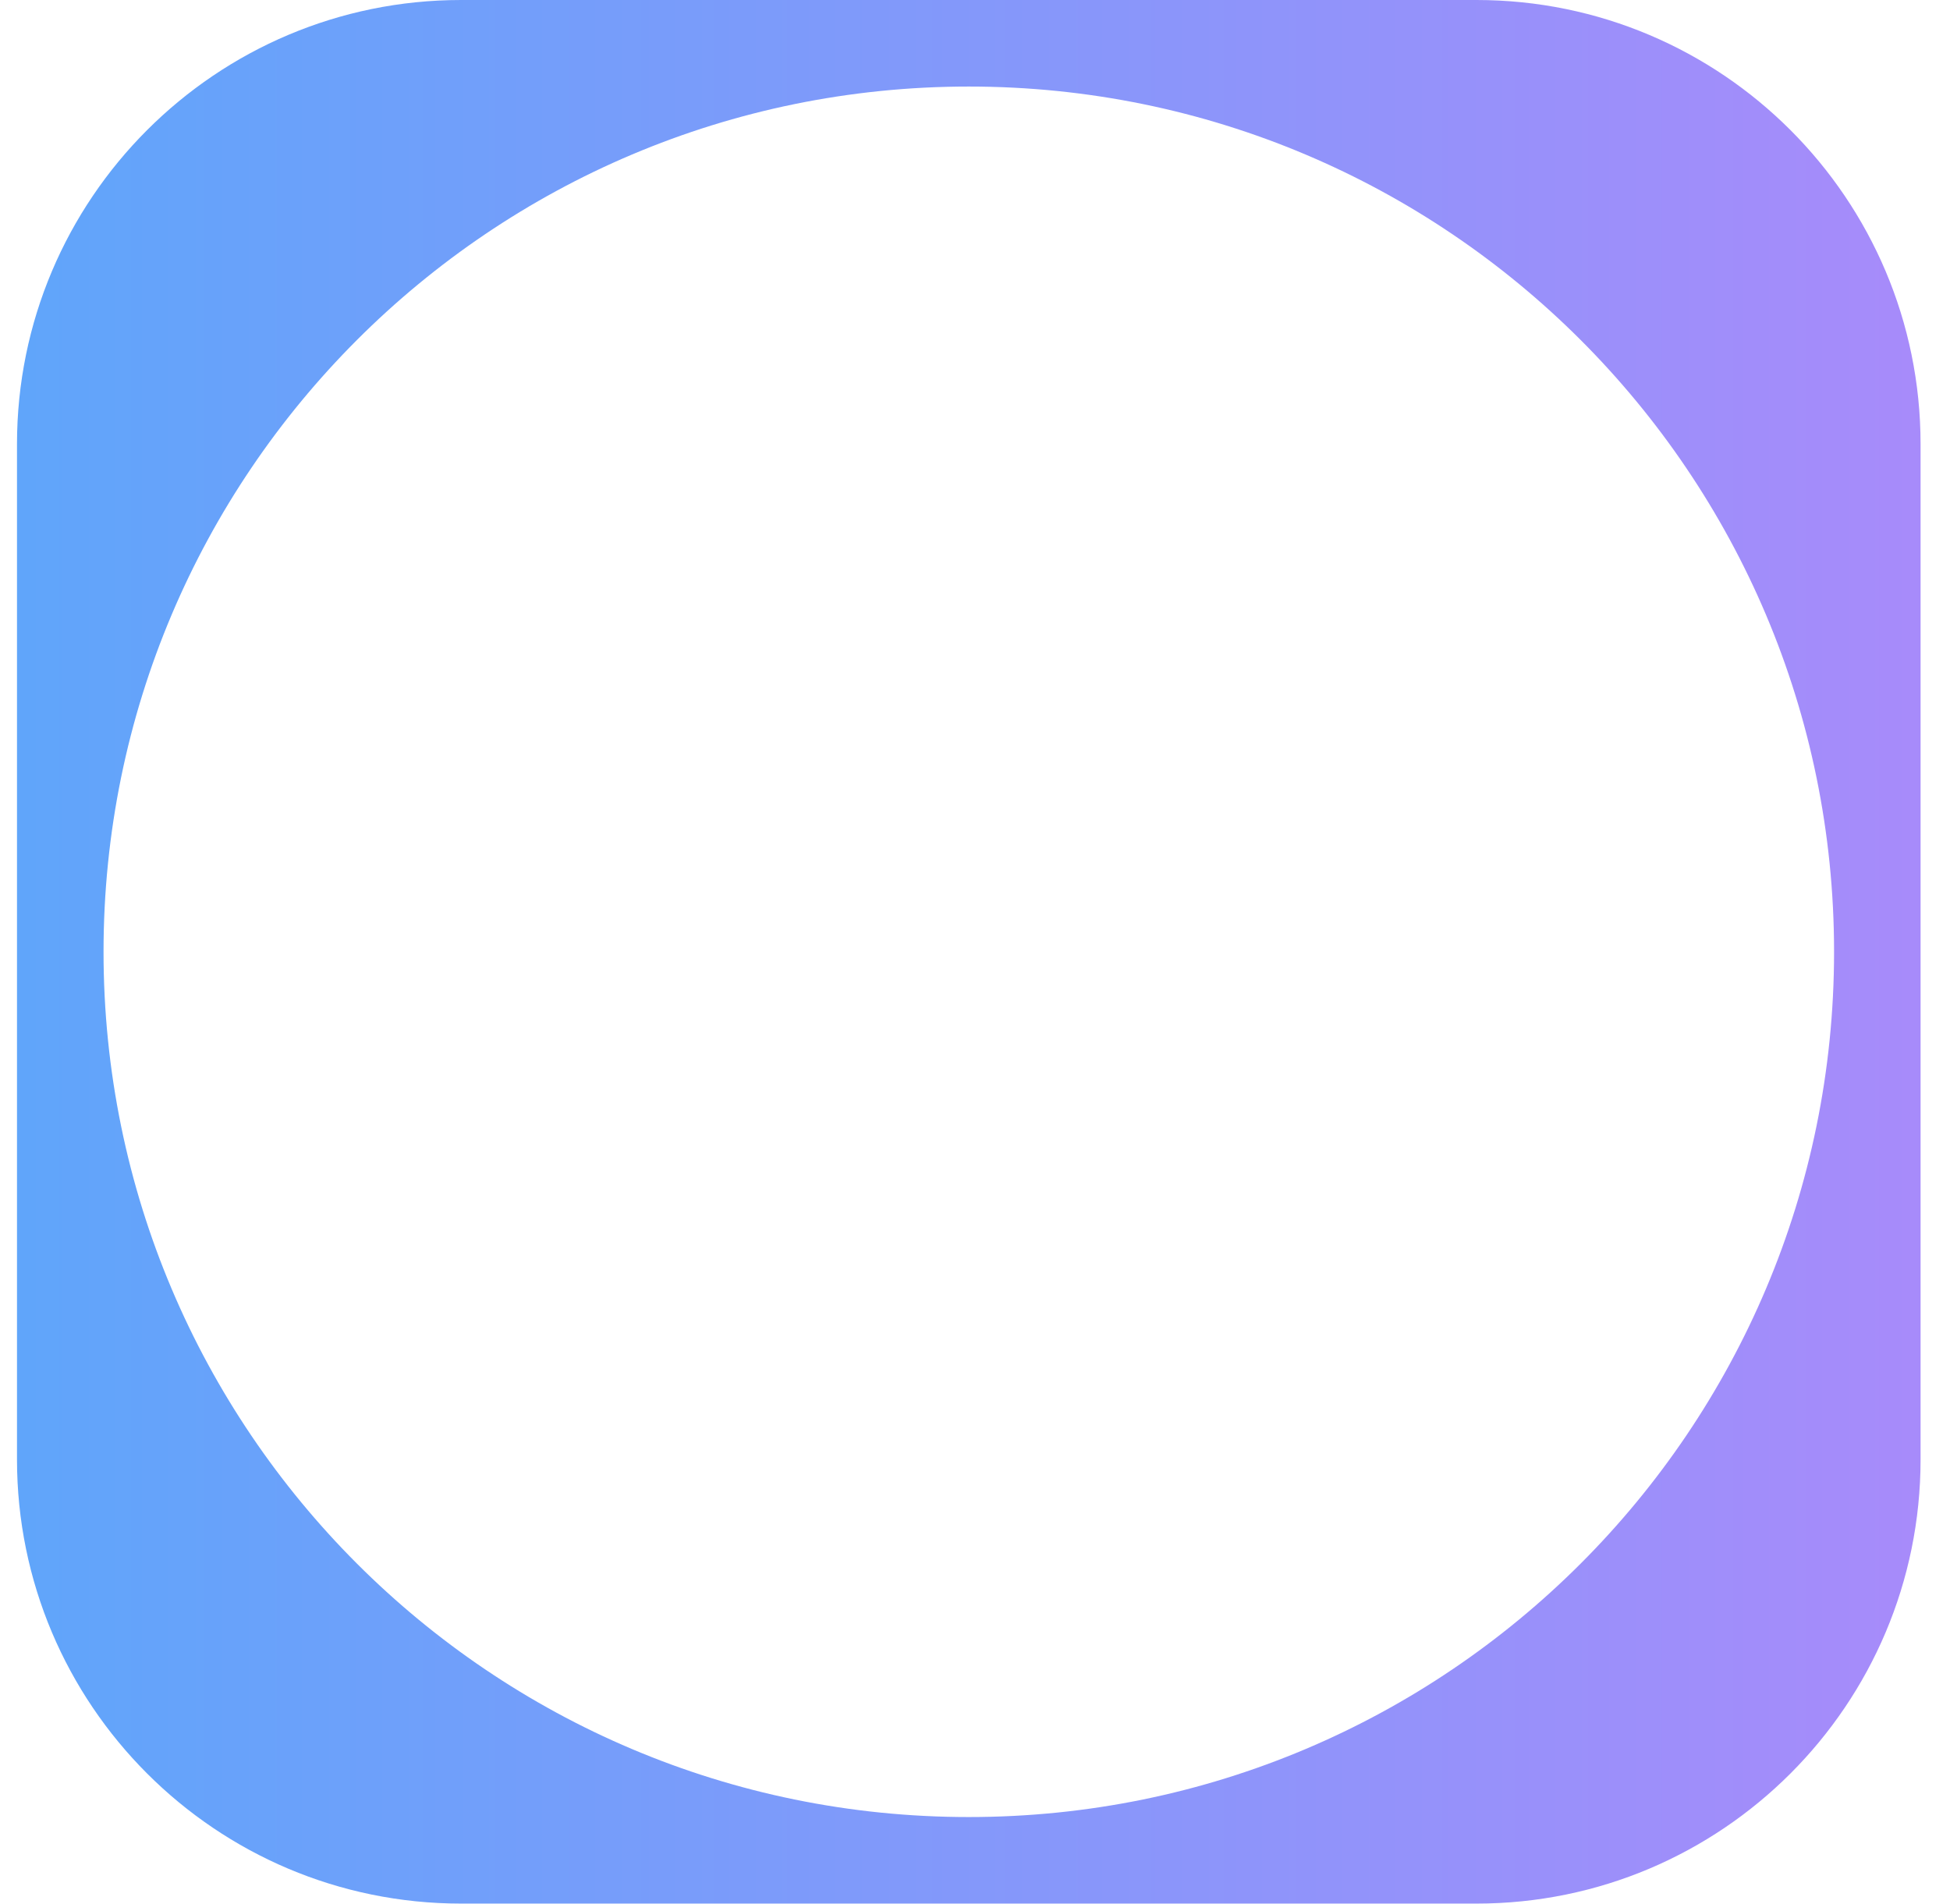
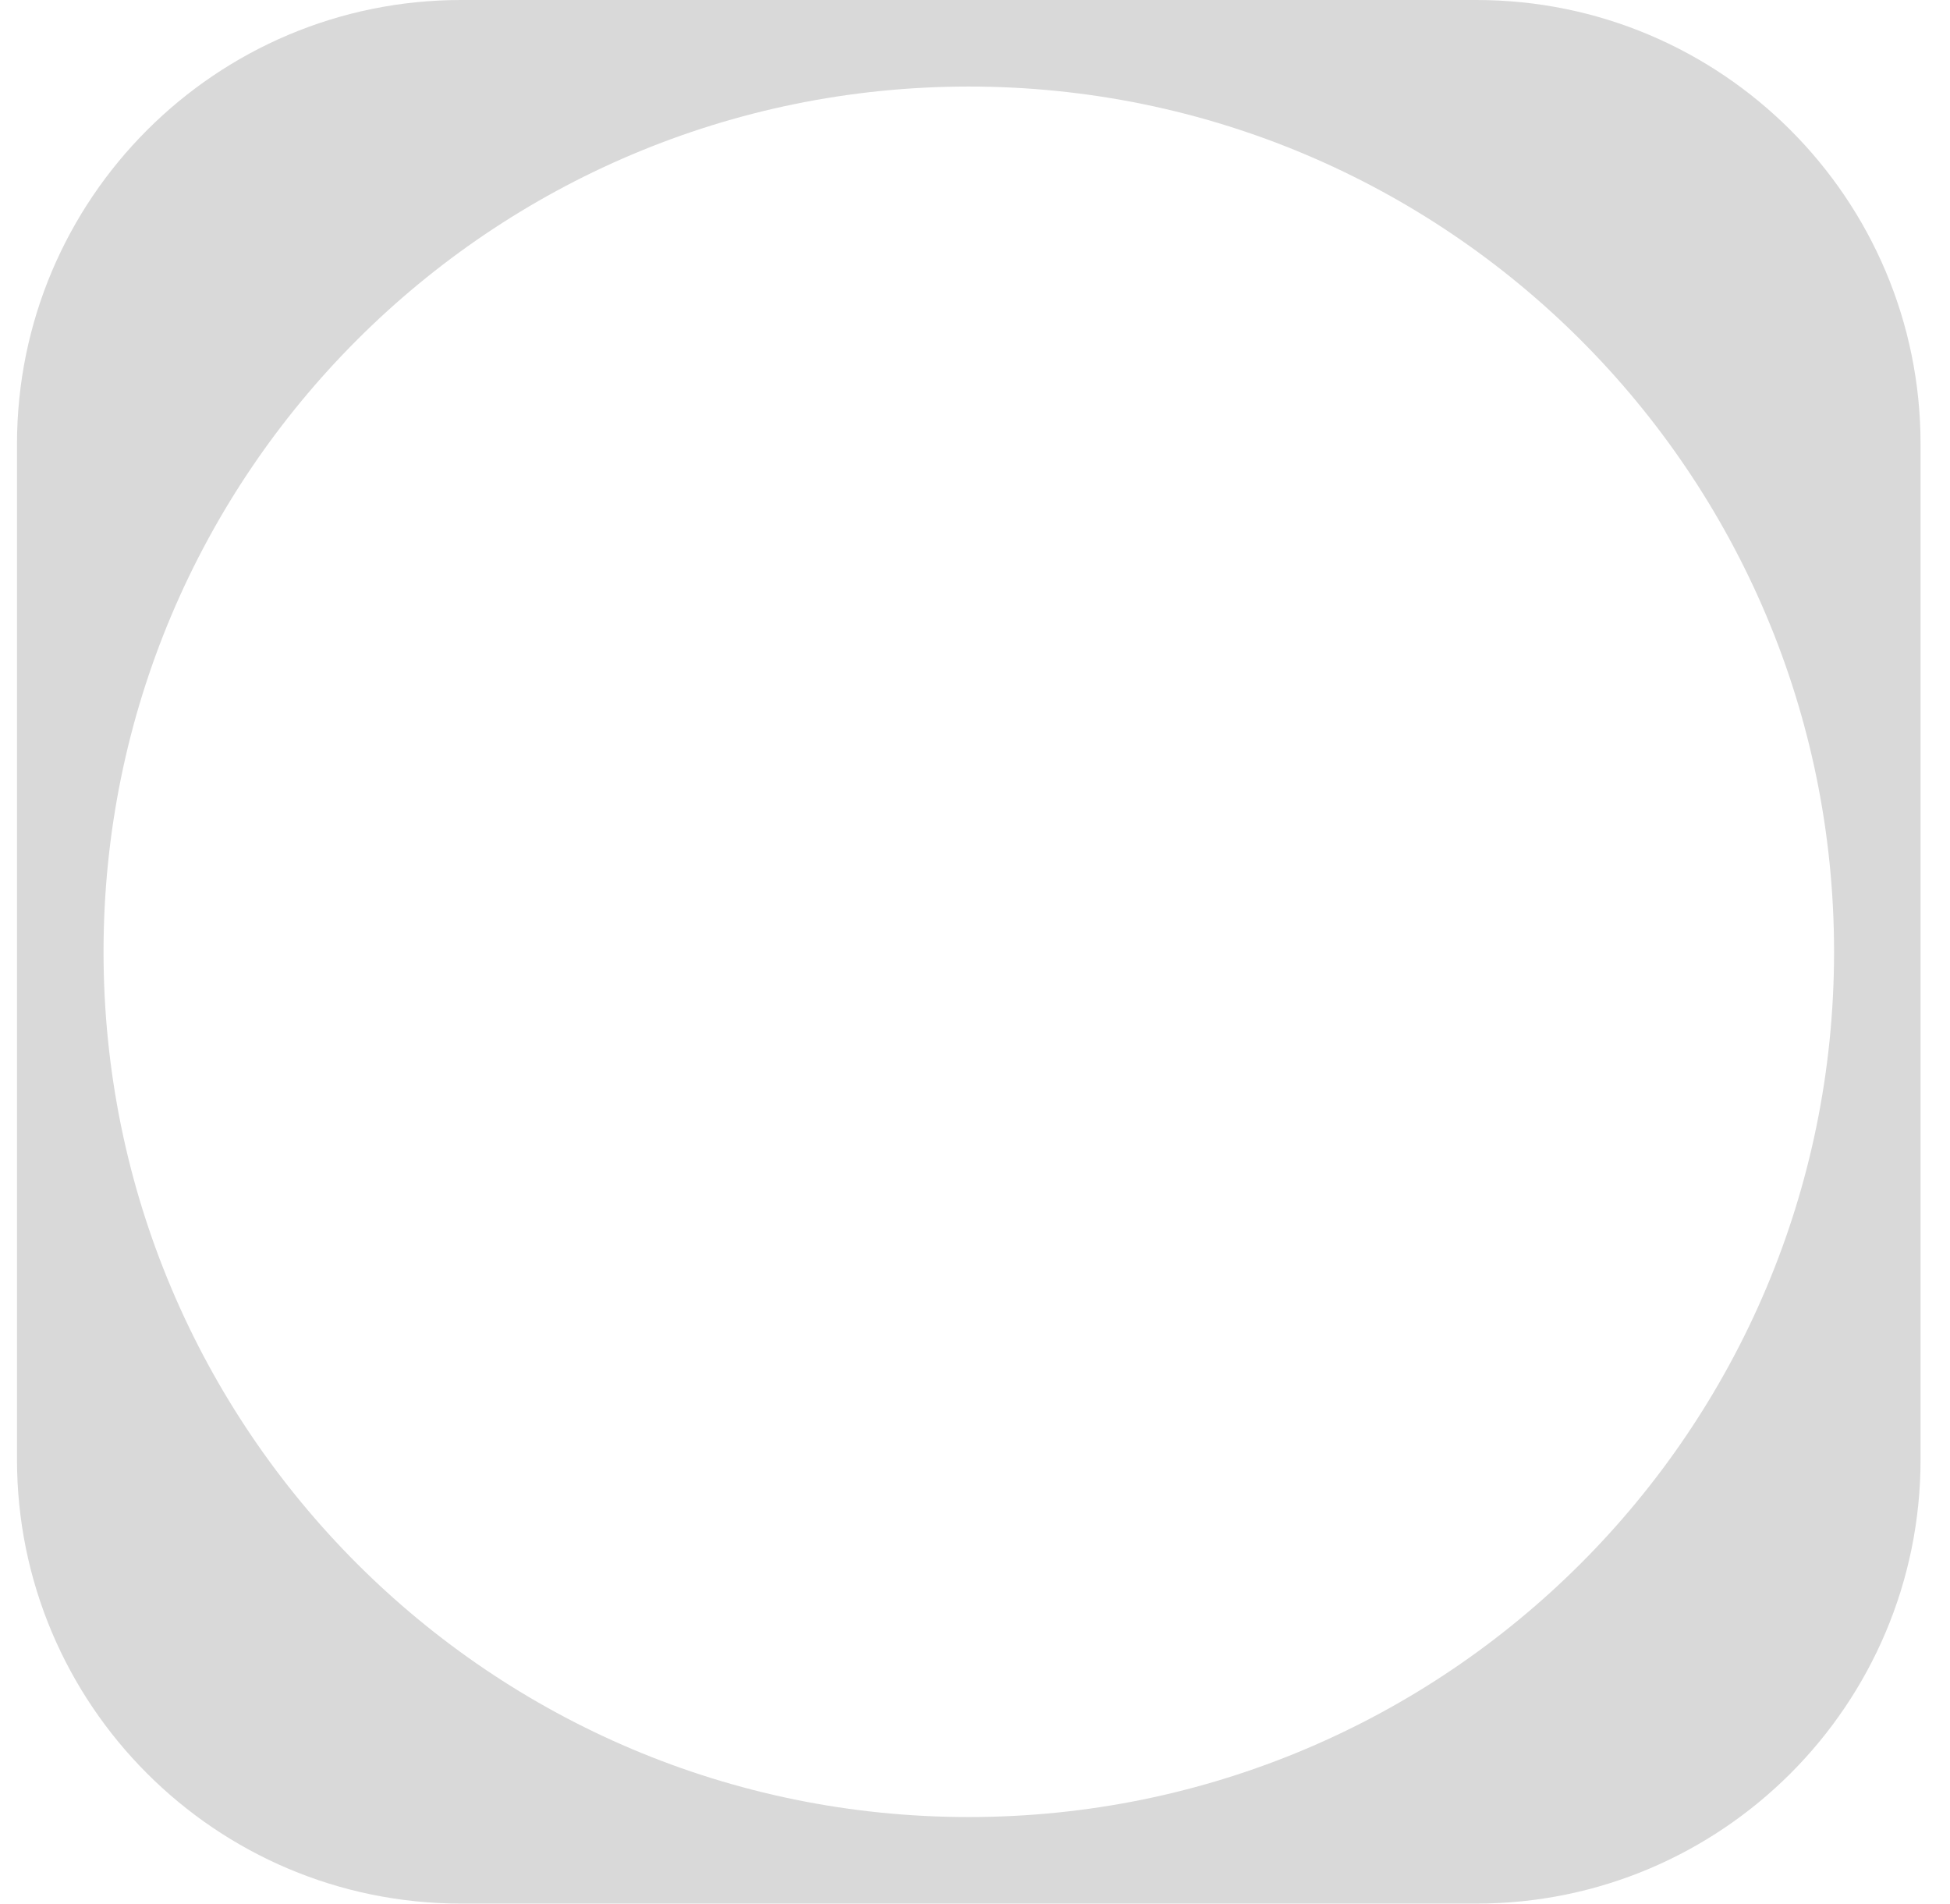
<svg xmlns="http://www.w3.org/2000/svg" width="42" height="41" viewBox="0 0 42 41" fill="none">
-   <defs>
-     <linearGradient id="gradient" x1="0" y1="0" x2="1" y2="0">
-       <stop offset="0%" stop-color="#60A5FA" />
-       <stop offset="100%" stop-color="#A78BFA" />
-     </linearGradient>
-   </defs>
-   <path fill-rule="evenodd" clip-rule="evenodd" d="M9.933 0C4.649 0 0.366 4.283 0.366 9.567V31.433C0.366 36.717 4.649 41 9.933 41H31.799C37.083 41 41.366 36.717 41.366 31.433V9.567C41.366 4.283 37.083 0 31.799 0H9.933ZM20.866 39.136C31.159 39.136 39.503 30.793 39.503 20.5C39.503 10.207 31.159 1.864 20.866 1.864C10.574 1.864 2.23 10.207 2.23 20.5C2.23 30.793 10.574 39.136 20.866 39.136Z" fill="url(#gradient)" />
+   <path fill-rule="evenodd" clip-rule="evenodd" d="M9.933 0C4.649 0 0.366 4.283 0.366 9.567V31.433C0.366 36.717 4.649 41 9.933 41H31.799C37.083 41 41.366 36.717 41.366 31.433V9.567C41.366 4.283 37.083 0 31.799 0H9.933ZM20.866 39.136C31.159 39.136 39.503 30.793 39.503 20.5C39.503 10.207 31.159 1.864 20.866 1.864C10.574 1.864 2.23 10.207 2.23 20.5C2.23 30.793 10.574 39.136 20.866 39.136Z" fill="#D9D9D9" />
</svg>
